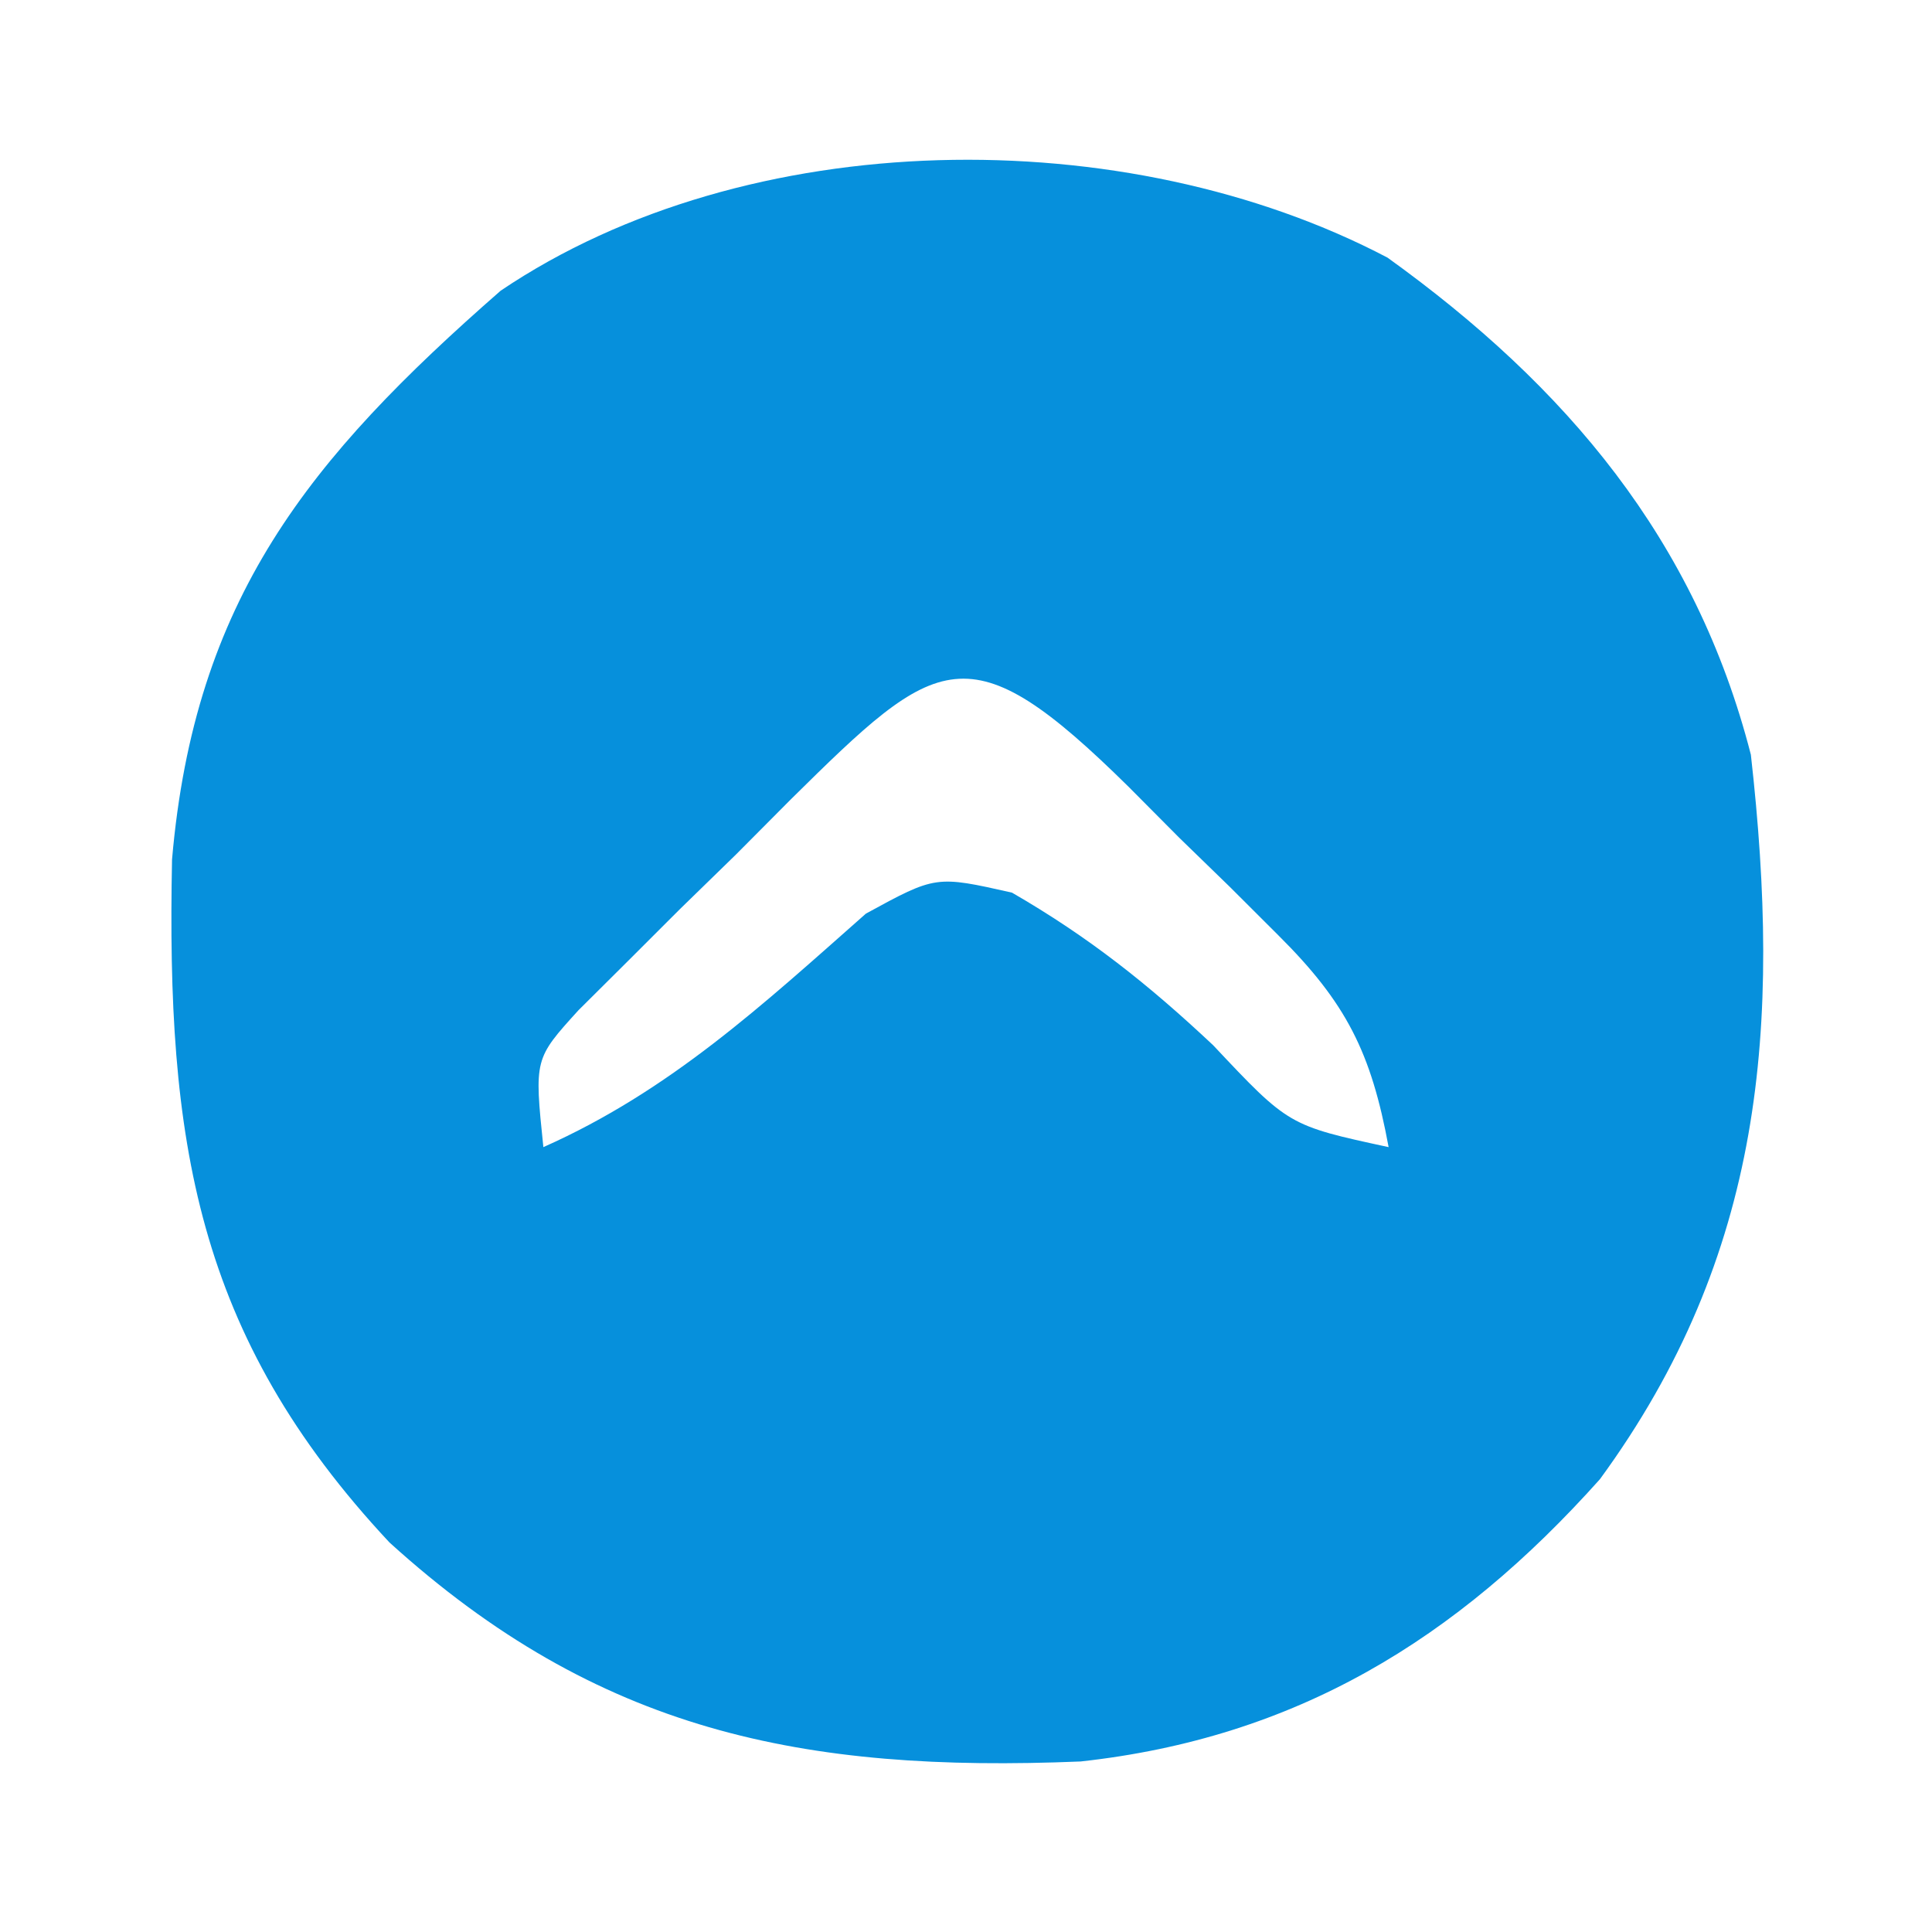
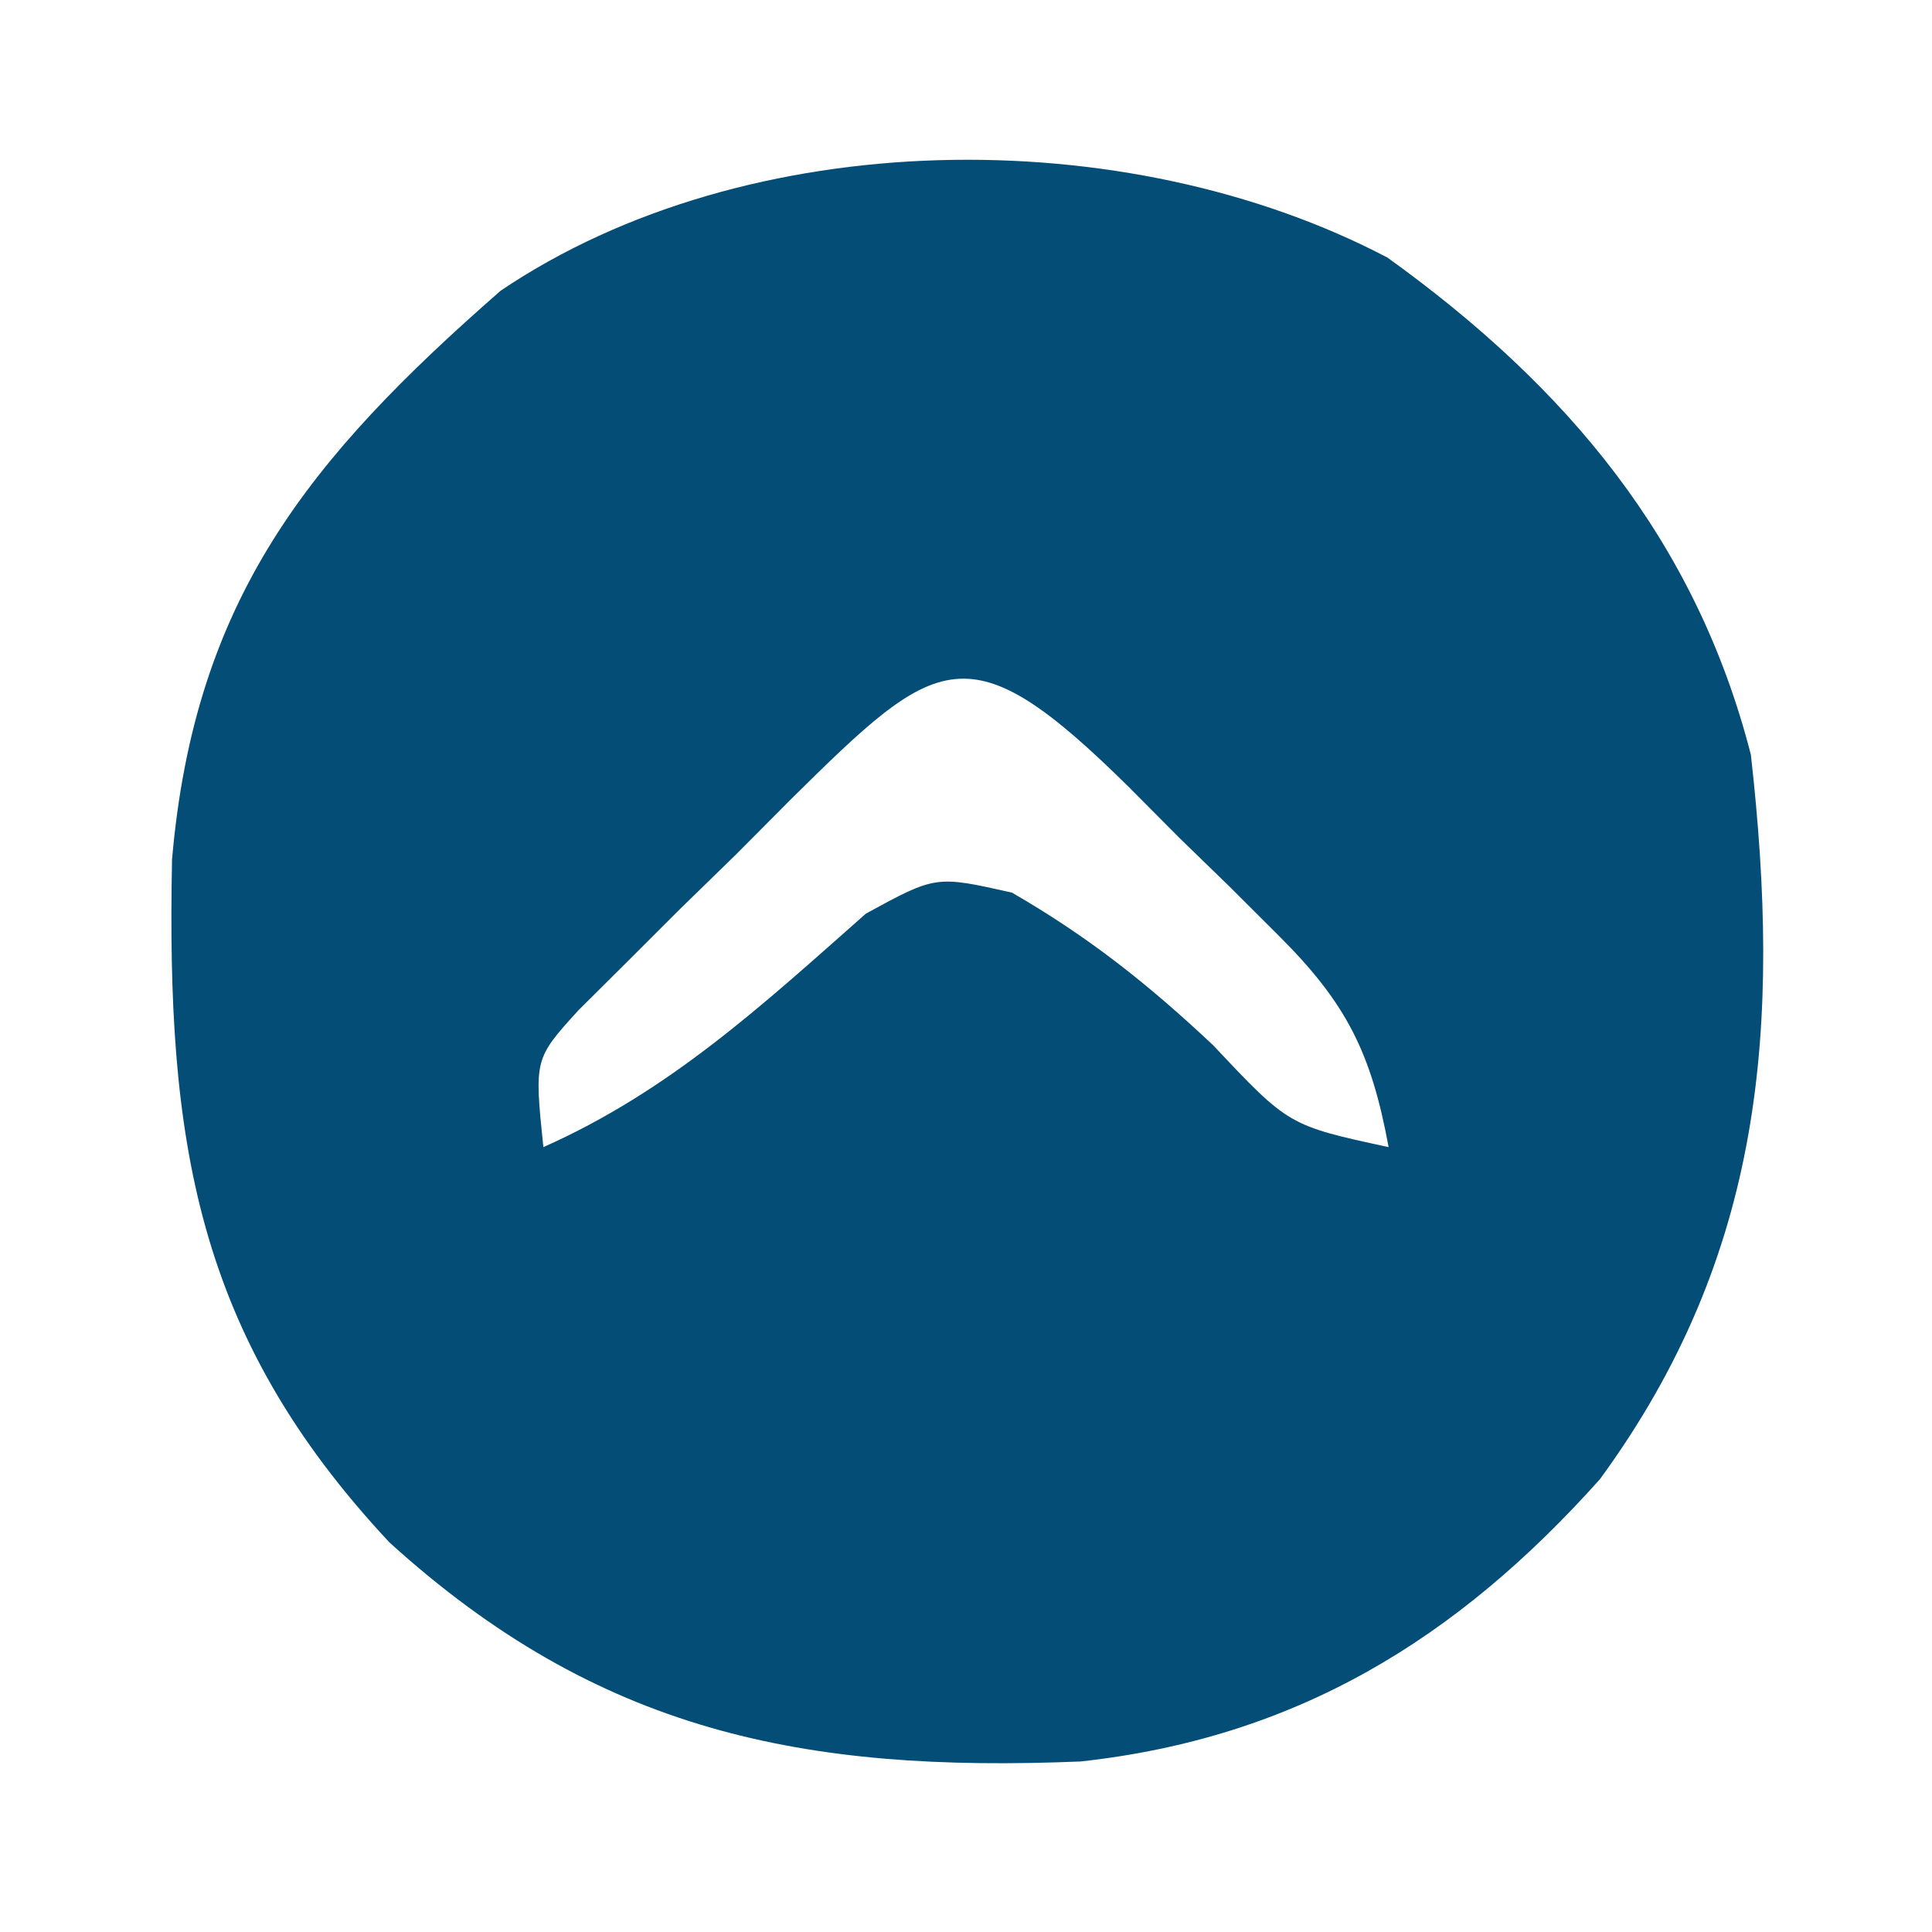
<svg xmlns="http://www.w3.org/2000/svg" version="1.1" width="64" height="64">
-   <path d="M0 0 C5.934 4.271 10.206 9.342 12.035 16.465 C13.047 25.453 12.466 33.037 7.035 40.465 C2.275 45.79 -3.047 49.035 -10.168 49.816 C-19.365 50.195 -26.152 48.83 -33.062 42.562 C-39.504 35.672 -40.451 29.209 -40.266 19.938 C-39.52 11.327 -35.76 6.674 -29.379 1.094 C-21.208 -4.42 -8.672 -4.555 0 0 Z M-19.762 17.939 C-20.365 18.546 -20.968 19.152 -21.59 19.777 C-22.201 20.372 -22.812 20.967 -23.441 21.58 C-24.019 22.157 -24.596 22.734 -25.191 23.328 C-25.723 23.857 -26.255 24.386 -26.803 24.931 C-28.267 26.543 -28.267 26.543 -27.965 29.465 C-23.768 27.599 -20.698 24.749 -17.281 21.73 C-14.965 20.465 -14.965 20.465 -12.441 21.035 C-9.894 22.506 -7.918 24.078 -5.777 26.09 C-3.275 28.75 -3.275 28.75 0.035 29.465 C-0.542 26.334 -1.365 24.687 -3.617 22.449 C-4.411 21.656 -4.411 21.656 -5.221 20.848 C-5.776 20.309 -6.331 19.77 -6.902 19.215 C-7.453 18.661 -8.004 18.106 -8.572 17.535 C-13.893 12.285 -14.883 13.12 -19.762 17.939 Z " fill="#0690DC" transform="translate(45.96484,8.535156)" />
+   <path d="M0 0 C5.934 4.271 10.206 9.342 12.035 16.465 C13.047 25.453 12.466 33.037 7.035 40.465 C2.275 45.79 -3.047 49.035 -10.168 49.816 C-19.365 50.195 -26.152 48.83 -33.062 42.562 C-39.504 35.672 -40.451 29.209 -40.266 19.938 C-39.52 11.327 -35.76 6.674 -29.379 1.094 C-21.208 -4.42 -8.672 -4.555 0 0 Z M-19.762 17.939 C-20.365 18.546 -20.968 19.152 -21.59 19.777 C-22.201 20.372 -22.812 20.967 -23.441 21.58 C-24.019 22.157 -24.596 22.734 -25.191 23.328 C-25.723 23.857 -26.255 24.386 -26.803 24.931 C-28.267 26.543 -28.267 26.543 -27.965 29.465 C-23.768 27.599 -20.698 24.749 -17.281 21.73 C-14.965 20.465 -14.965 20.465 -12.441 21.035 C-9.894 22.506 -7.918 24.078 -5.777 26.09 C-3.275 28.75 -3.275 28.75 0.035 29.465 C-0.542 26.334 -1.365 24.687 -3.617 22.449 C-4.411 21.656 -4.411 21.656 -5.221 20.848 C-5.776 20.309 -6.331 19.77 -6.902 19.215 C-7.453 18.661 -8.004 18.106 -8.572 17.535 C-13.893 12.285 -14.883 13.12 -19.762 17.939 Z " fill="#034D76" transform="translate(45.96484,8.535156)" />
</svg>
